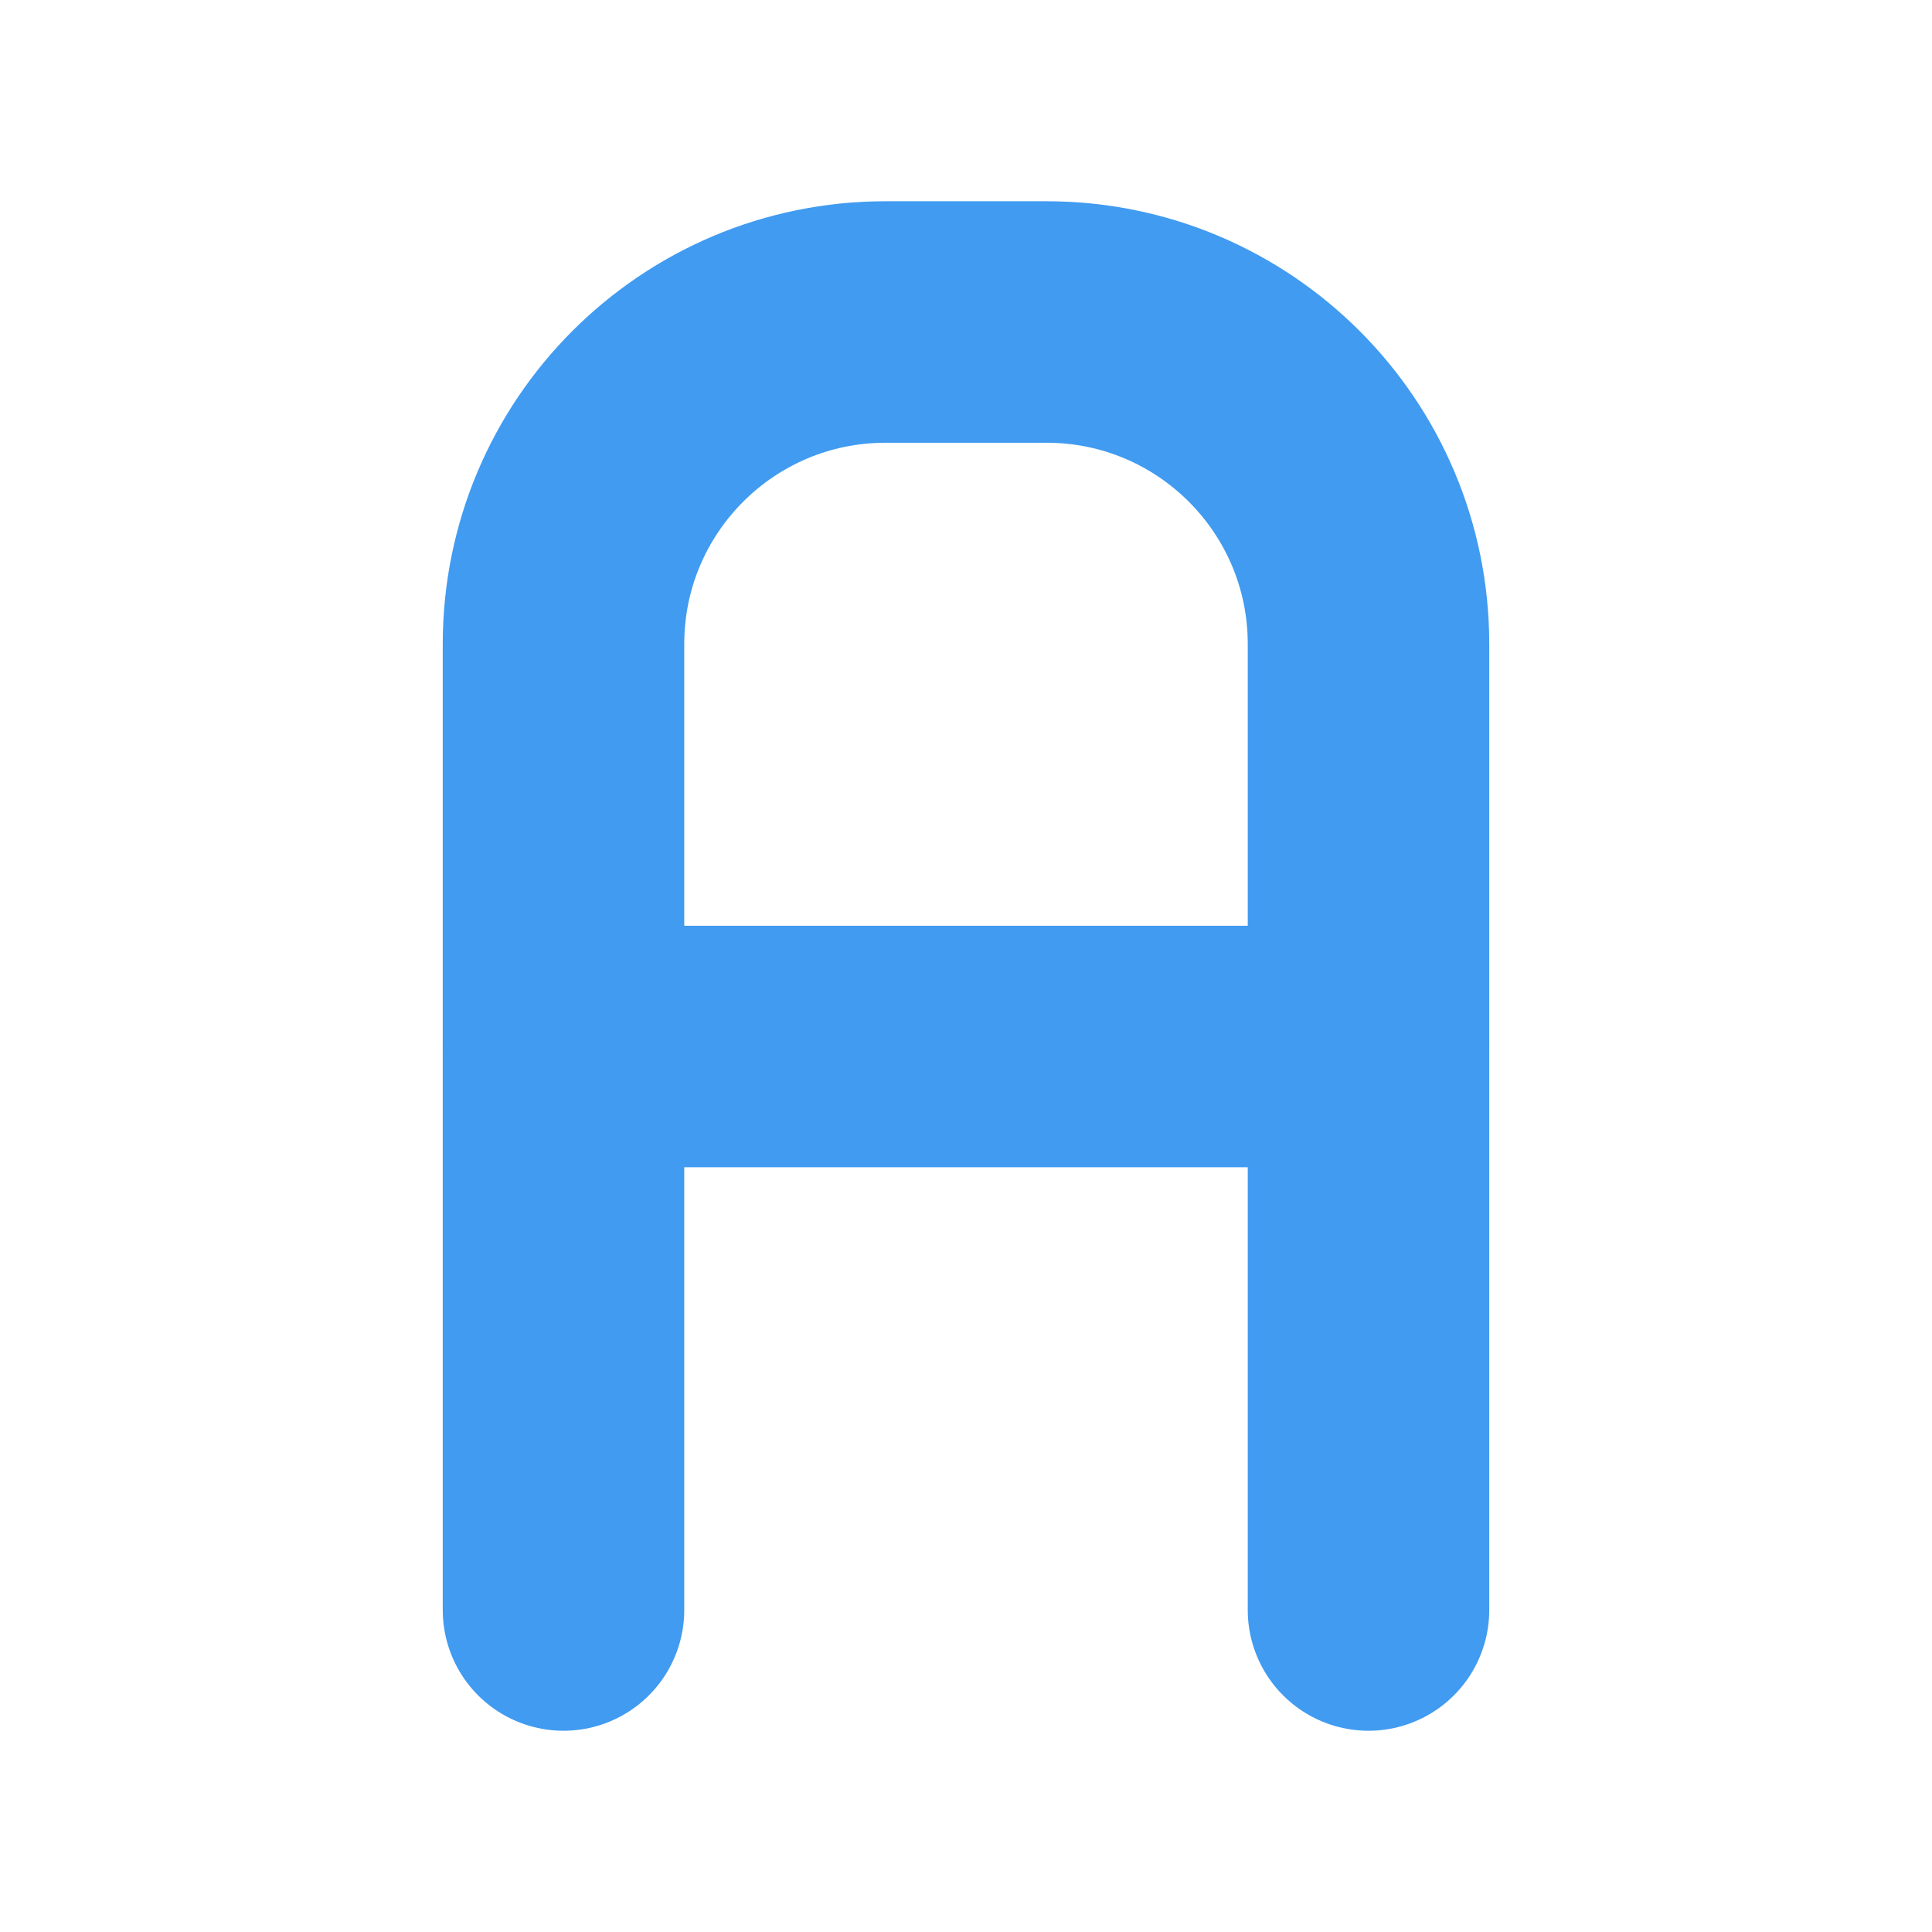
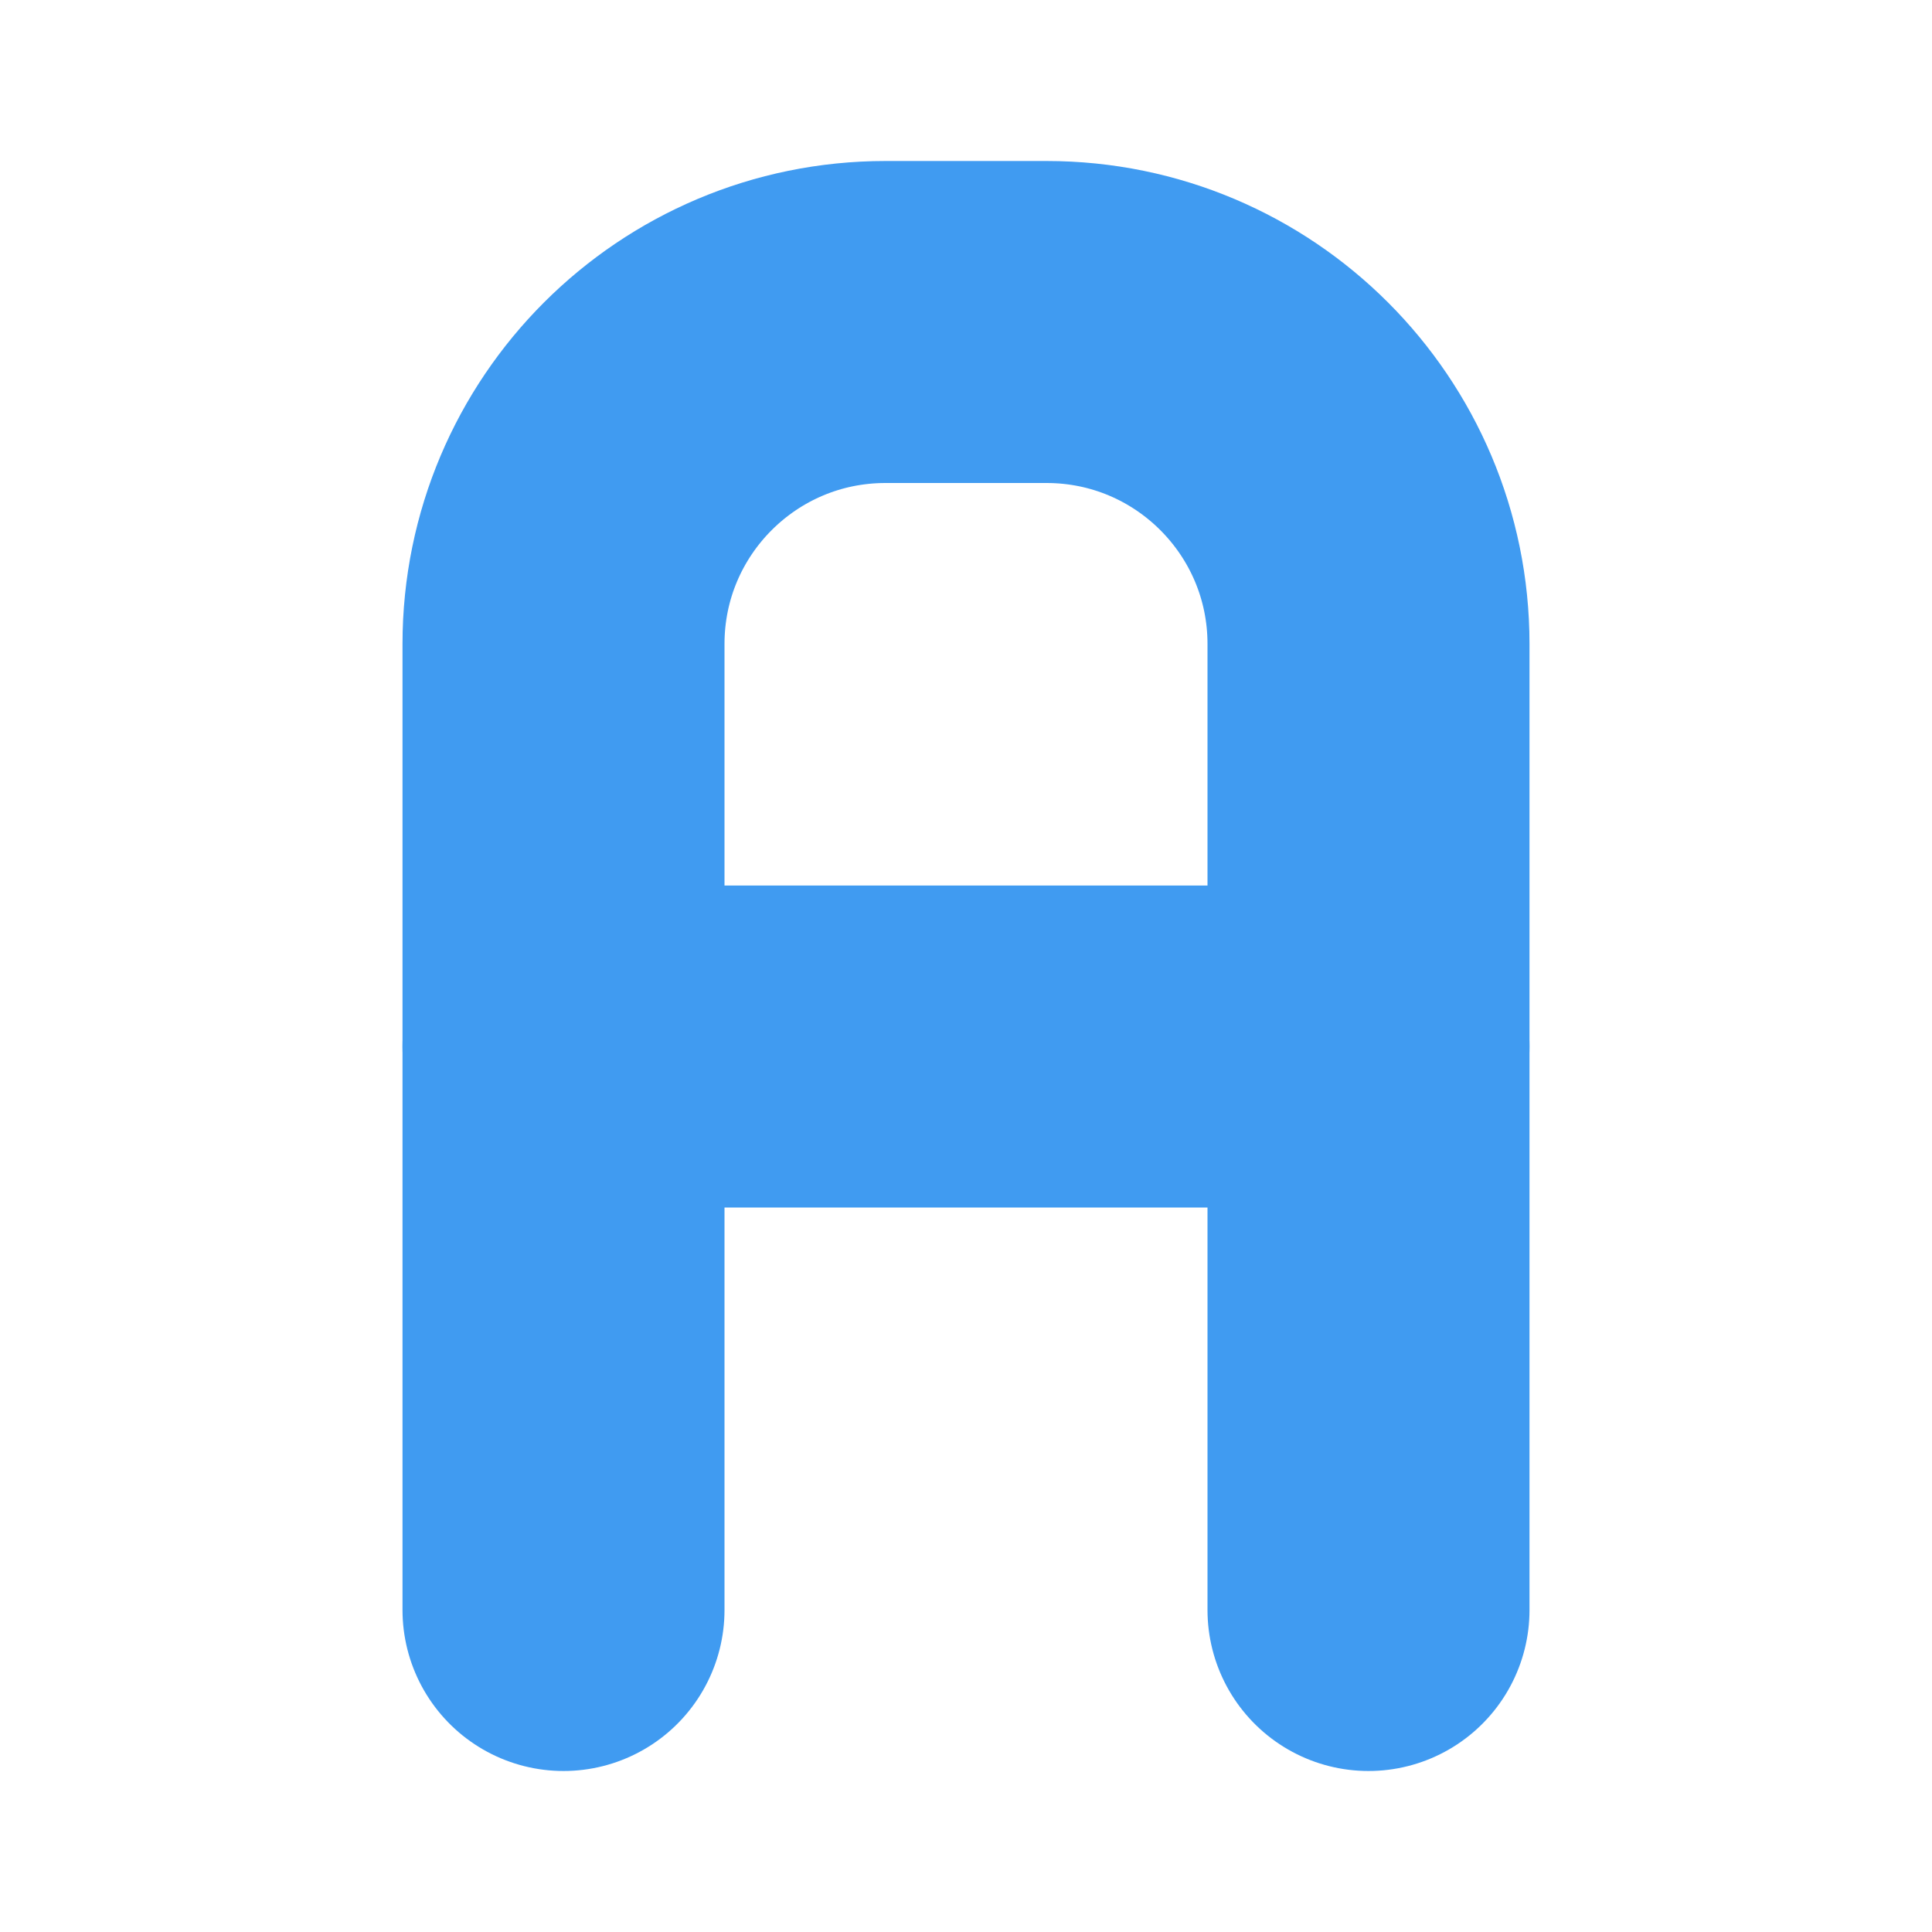
- <svg xmlns="http://www.w3.org/2000/svg" width="24" height="24" viewBox="0 0 24 24" fill="none" stroke="#409bf1" stroke-width="3" stroke-linecap="round" stroke-linejoin="round" class="icon icon-tabler icons-tabler-outline icon-tabler-letter-a">
+ <svg xmlns="http://www.w3.org/2000/svg" width="24" height="24" viewBox="0 0 24 24" fill="none" stroke="#409bf1" stroke-width="4" stroke-linecap="round" stroke-linejoin="round" class="icon icon-tabler icons-tabler-outline icon-tabler-letter-a">
  <path stroke="none" d="M0 0h24v24H0z" fill="none" />
  <path d="M7 20v-12a4 4 0 0 1 4 -4h2a4 4 0 0 1 4 4v12" />
  <path d="M7 13l10 0" />
</svg>
